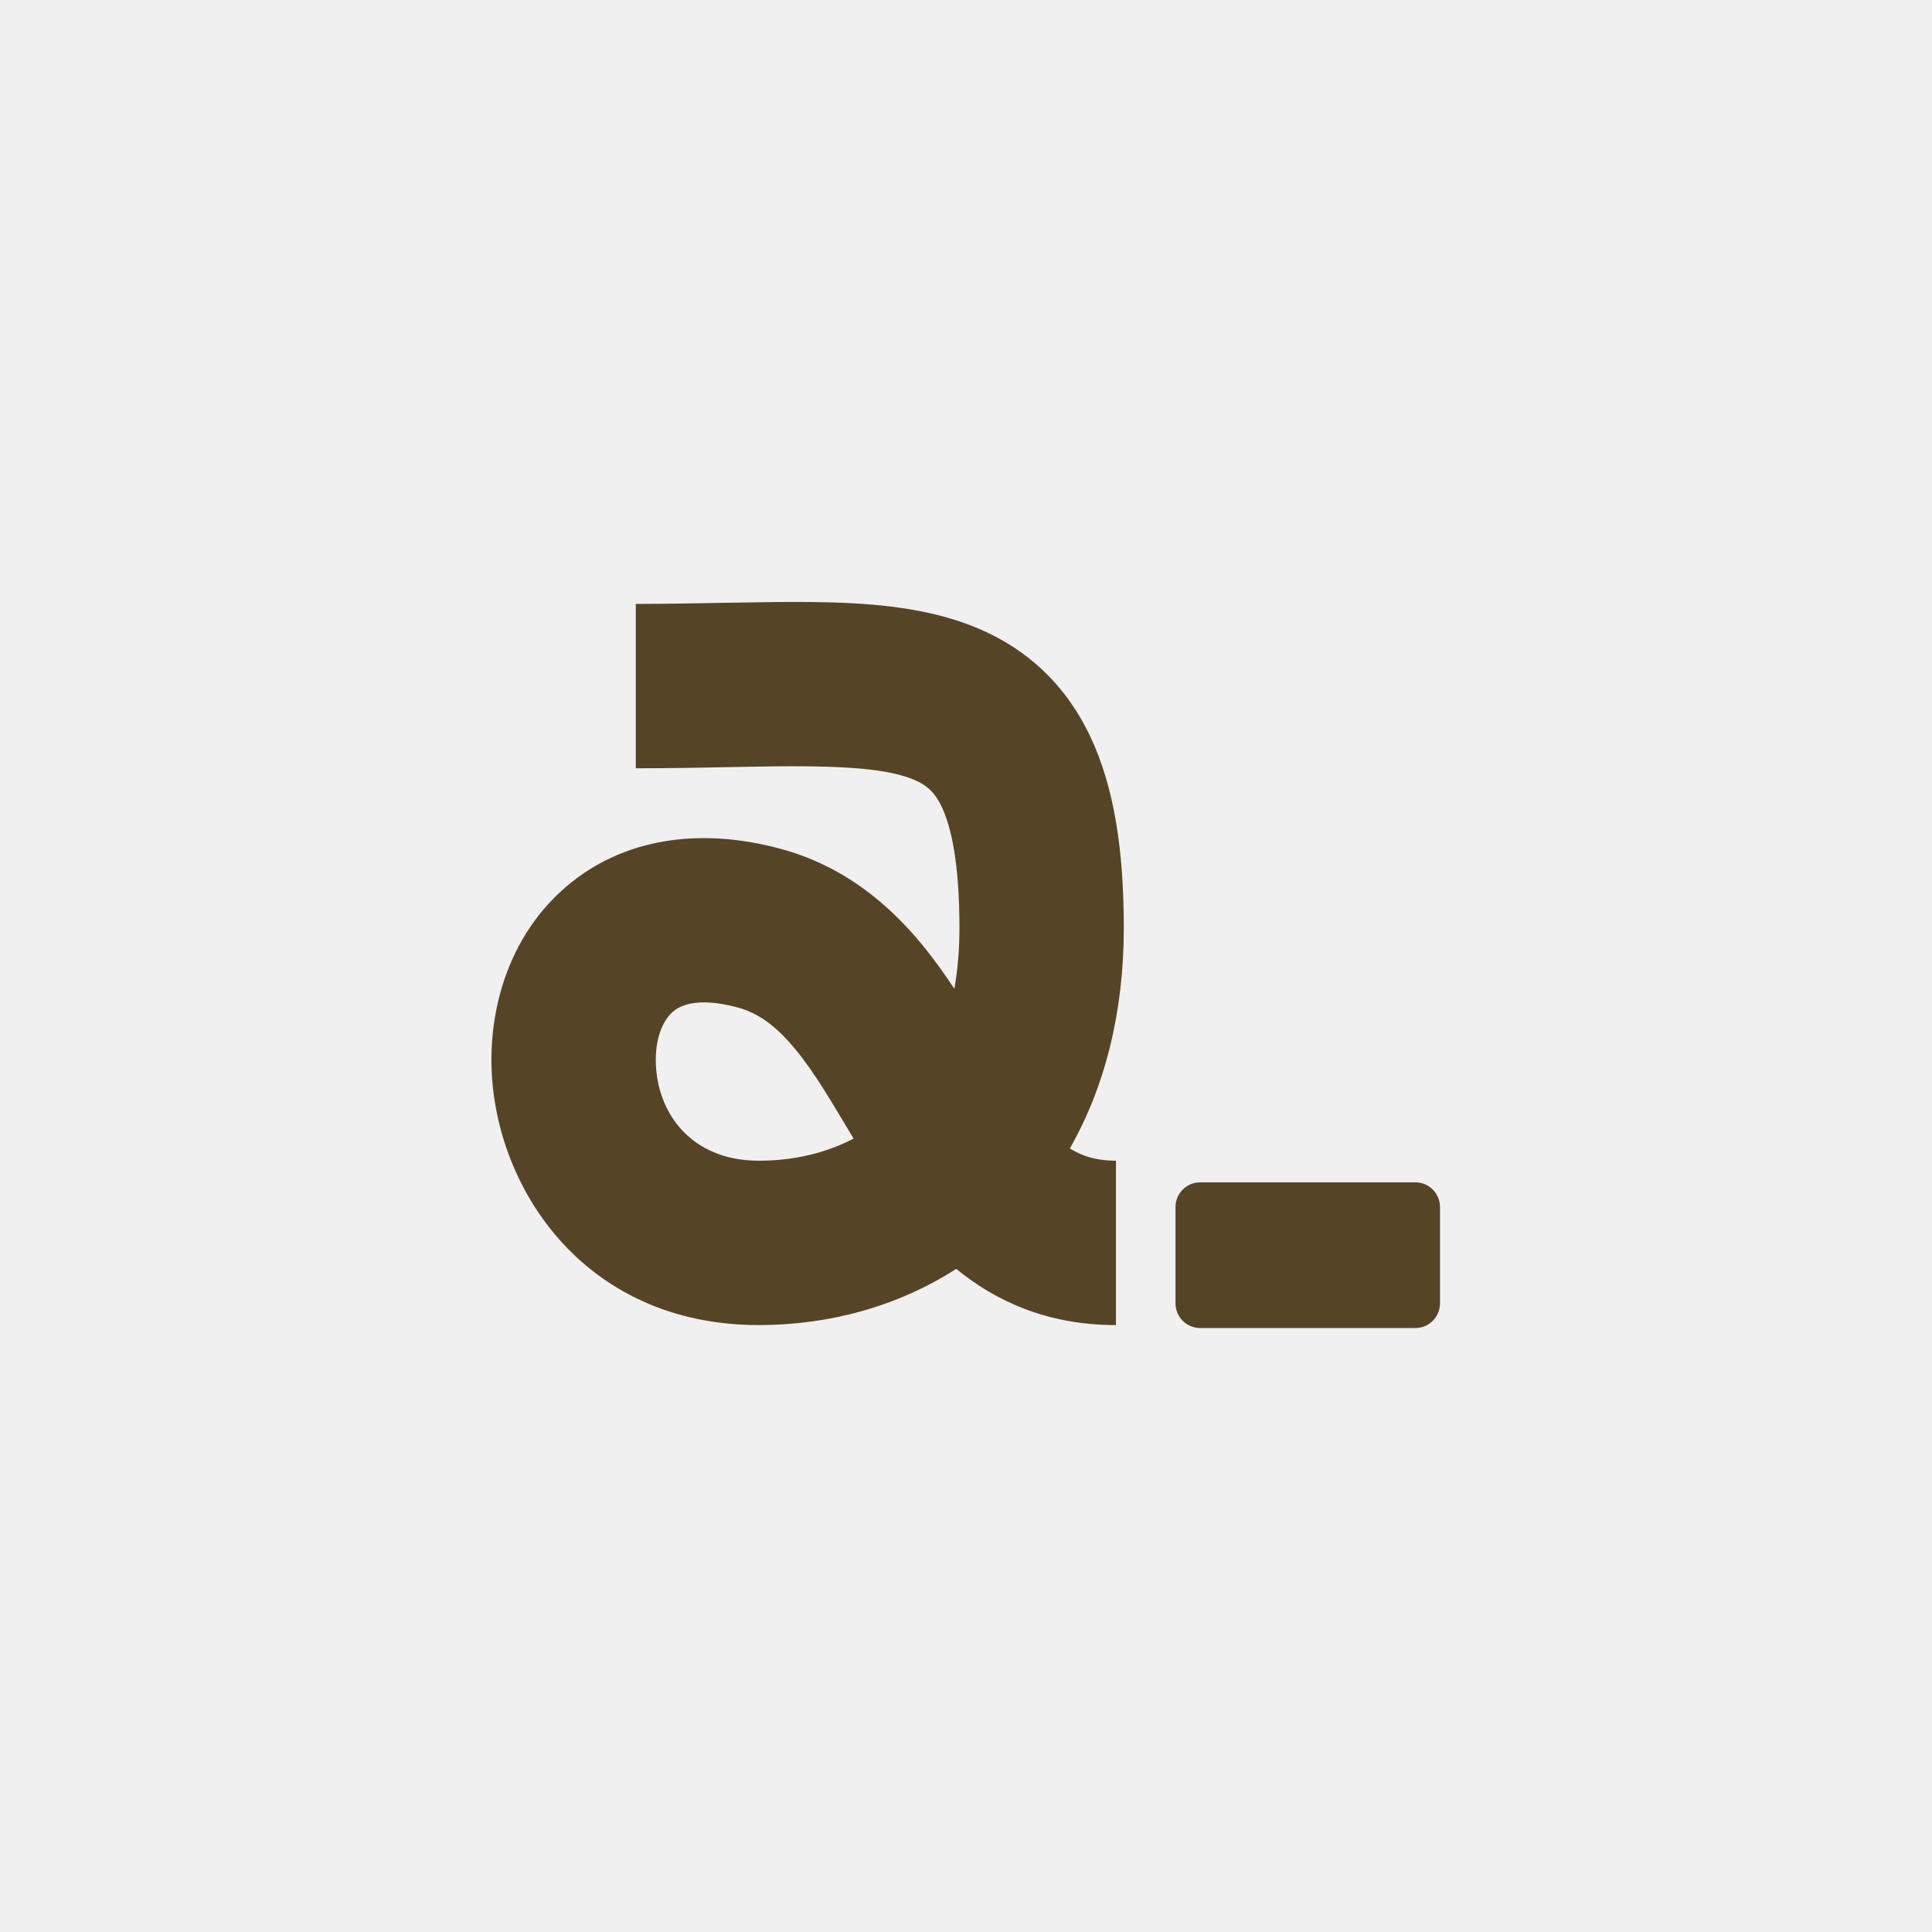
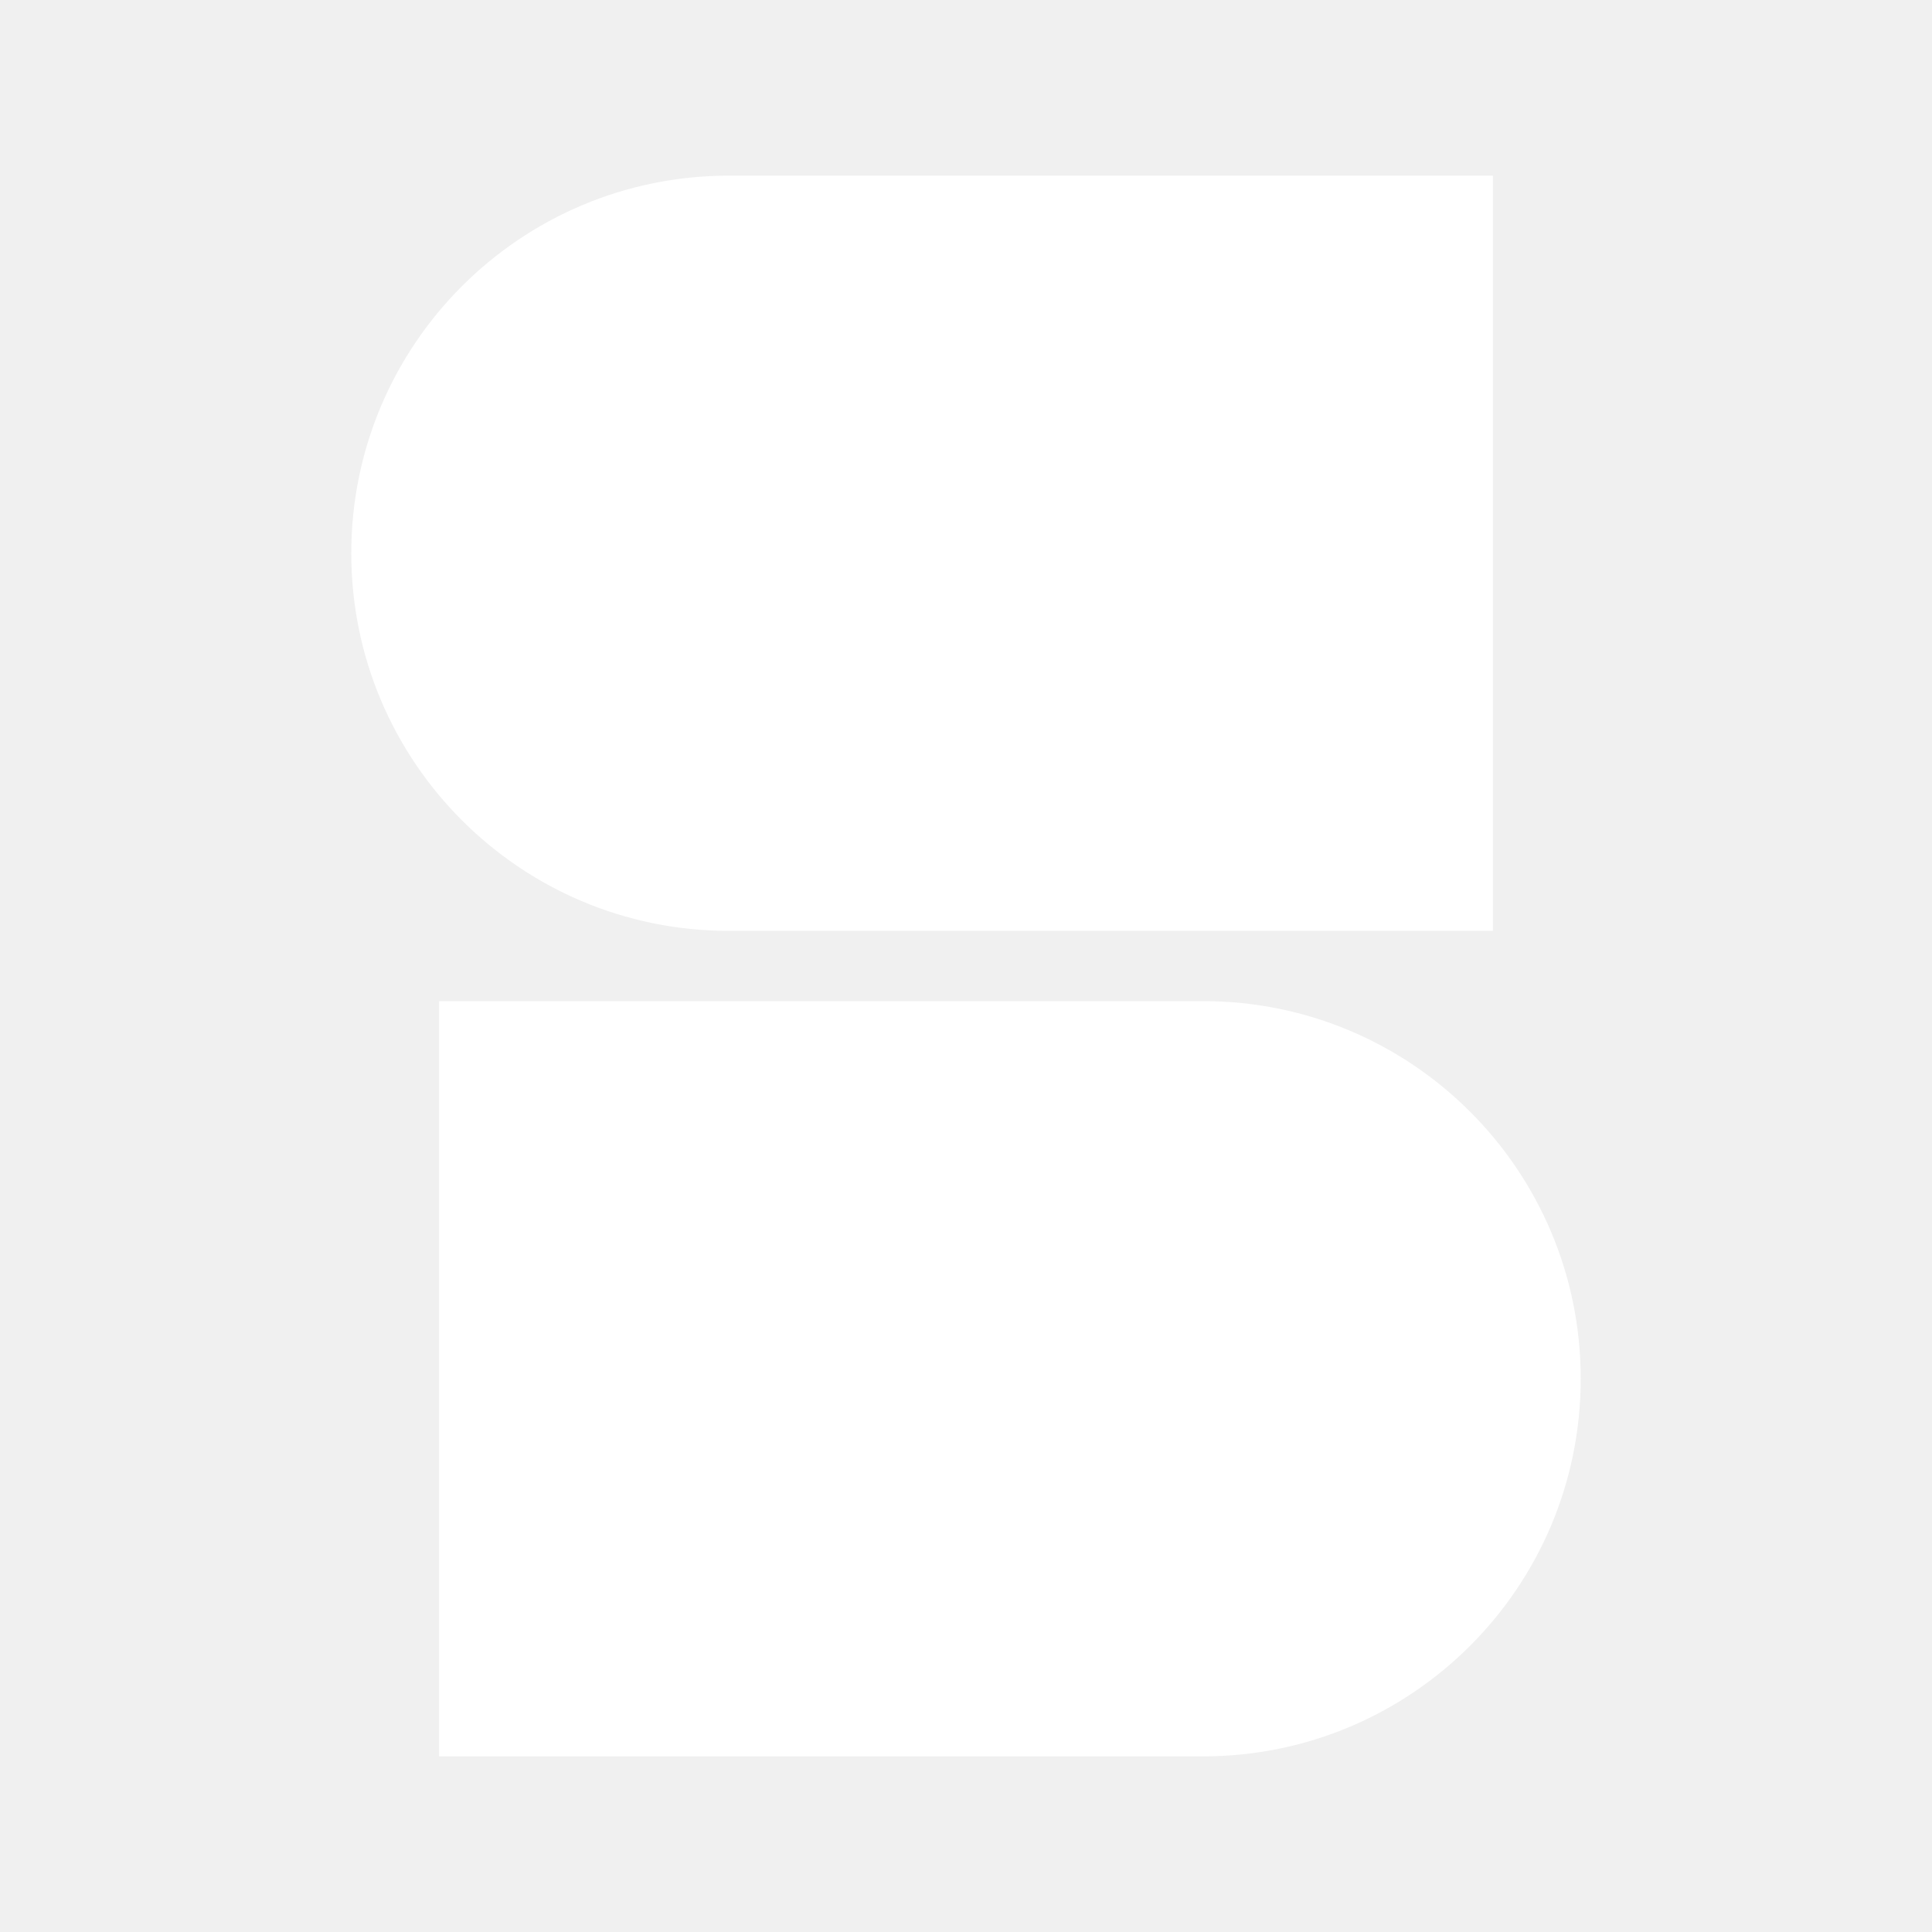
- <svg xmlns="http://www.w3.org/2000/svg" width="1024" height="1024" viewBox="0 0 1024 1024" fill="none">
-   <svg x="256" y="316" width="512" height="392" viewBox="-2 79 235 180">
-     <path d="M18.163 149.721C31.759 138.071 50.28 135.096 70.23 140.442C85.714 144.592 96.594 153.887 104.637 163.586C107.515 167.056 110.192 170.797 112.669 174.541C113.465 170.055 113.905 165.137 113.905 159.76C113.905 143.781 111.862 135.005 109.565 130.209C107.772 126.465 105.679 124.694 101.932 123.308C97.067 121.509 89.688 120.561 77.716 120.414C64.807 120.255 53.309 120.879 35.134 120.879V80.879C49.428 80.879 66.51 80.272 78.208 80.417C90.844 80.573 104.099 81.461 115.809 85.793C128.638 90.538 139.061 99.192 145.641 112.931C151.717 125.618 153.905 141.381 153.905 159.76C153.905 180.288 149.3 198.446 140.772 213.409C144.143 215.498 147.711 216.391 152 216.391V256.391C135.341 256.391 122.811 250.627 113.12 242.718C98.879 251.856 82.214 256.391 65.053 256.391C21.967 256.391 0.11 221.954 0 192.082C-0.054 177.123 5.187 160.84 18.163 149.721ZM59.876 179.08C49.636 176.336 45.592 178.894 44.19 180.095C42.168 181.828 39.978 185.714 40 191.935C40.046 204.424 48.38 216.391 65.053 216.391C73.617 216.391 81.43 214.507 88.139 211.007C82.71 201.967 78.732 195.009 73.847 189.119C69.124 183.423 64.816 180.404 59.876 179.08Z" fill="#554526" />
-     <rect x="166.49" y="221.65" width="64.37" height="35.46" rx="6" fill="#554526" />
-   </svg>
+ <svg xmlns="http://www.w3.org/2000/svg" width="440" height="440" viewBox="100 100 440 440">
+   <g fill="#ffffff">
+     <path d="M266 140H440V312H266A86 86 0 0 1 266 140Z" />
+     <path d="M200 328H374A86 86 0 0 1 374 500H200Z" />
+   </g>
</svg>
